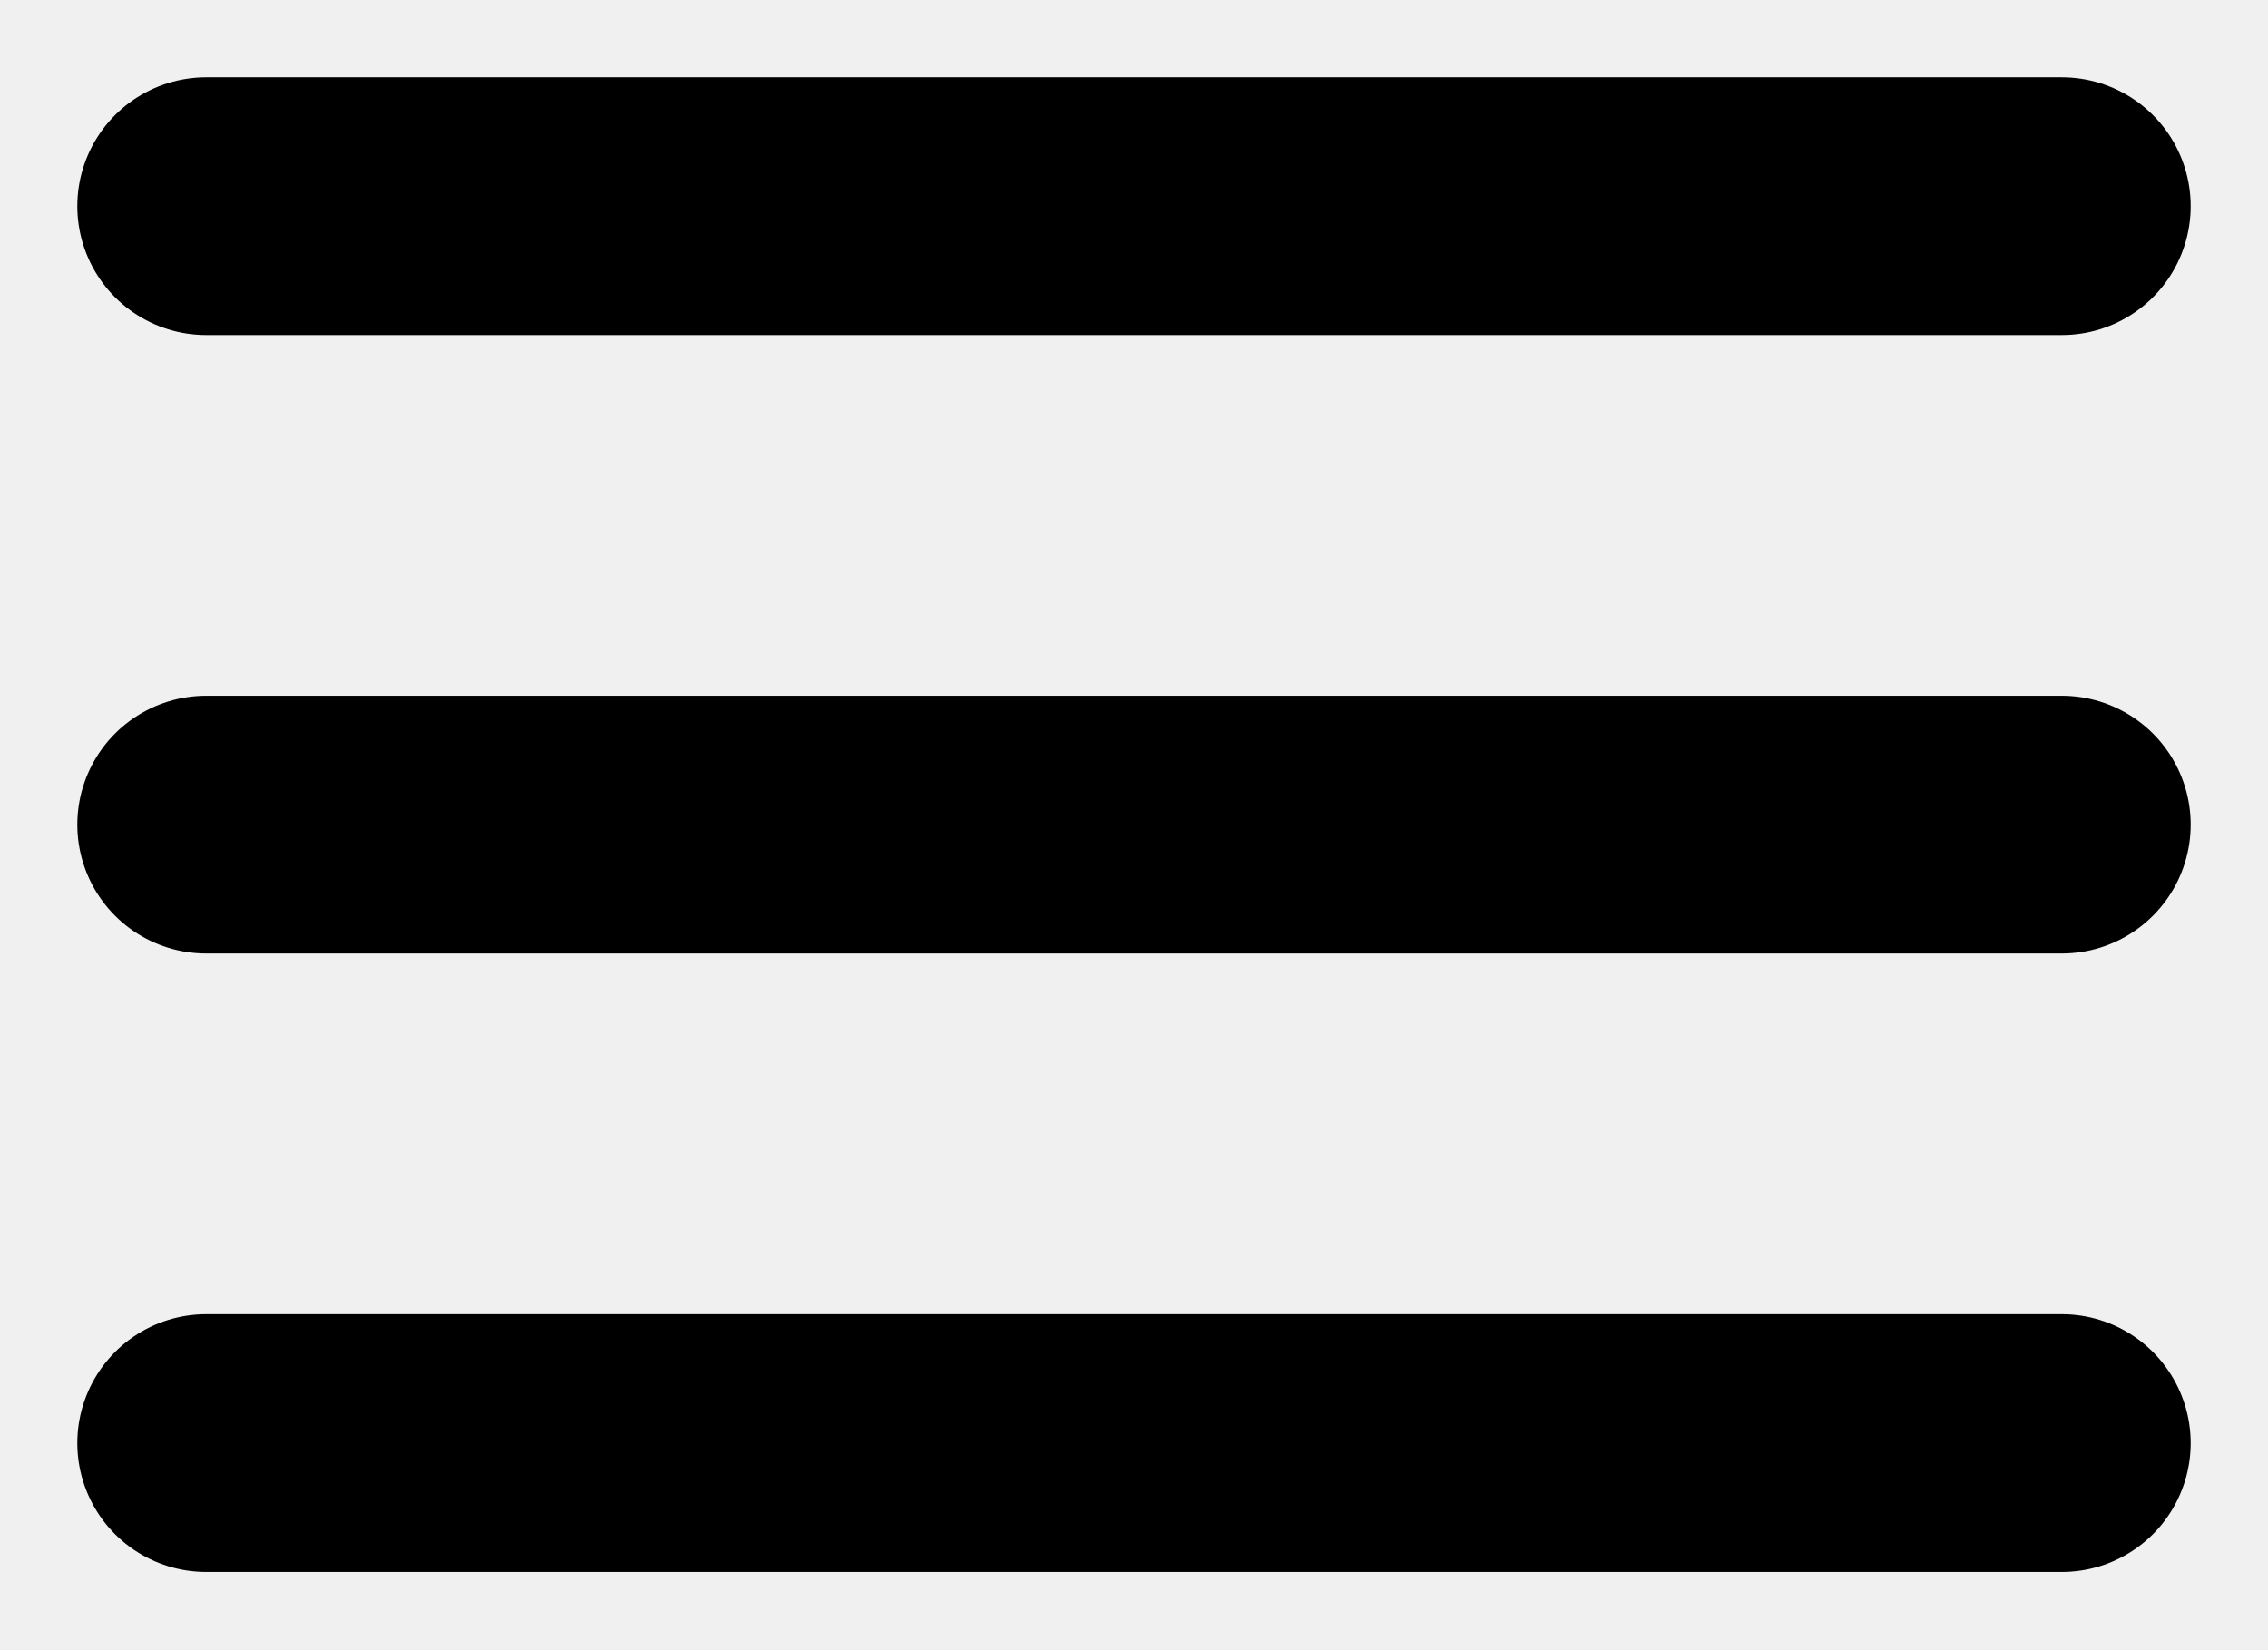
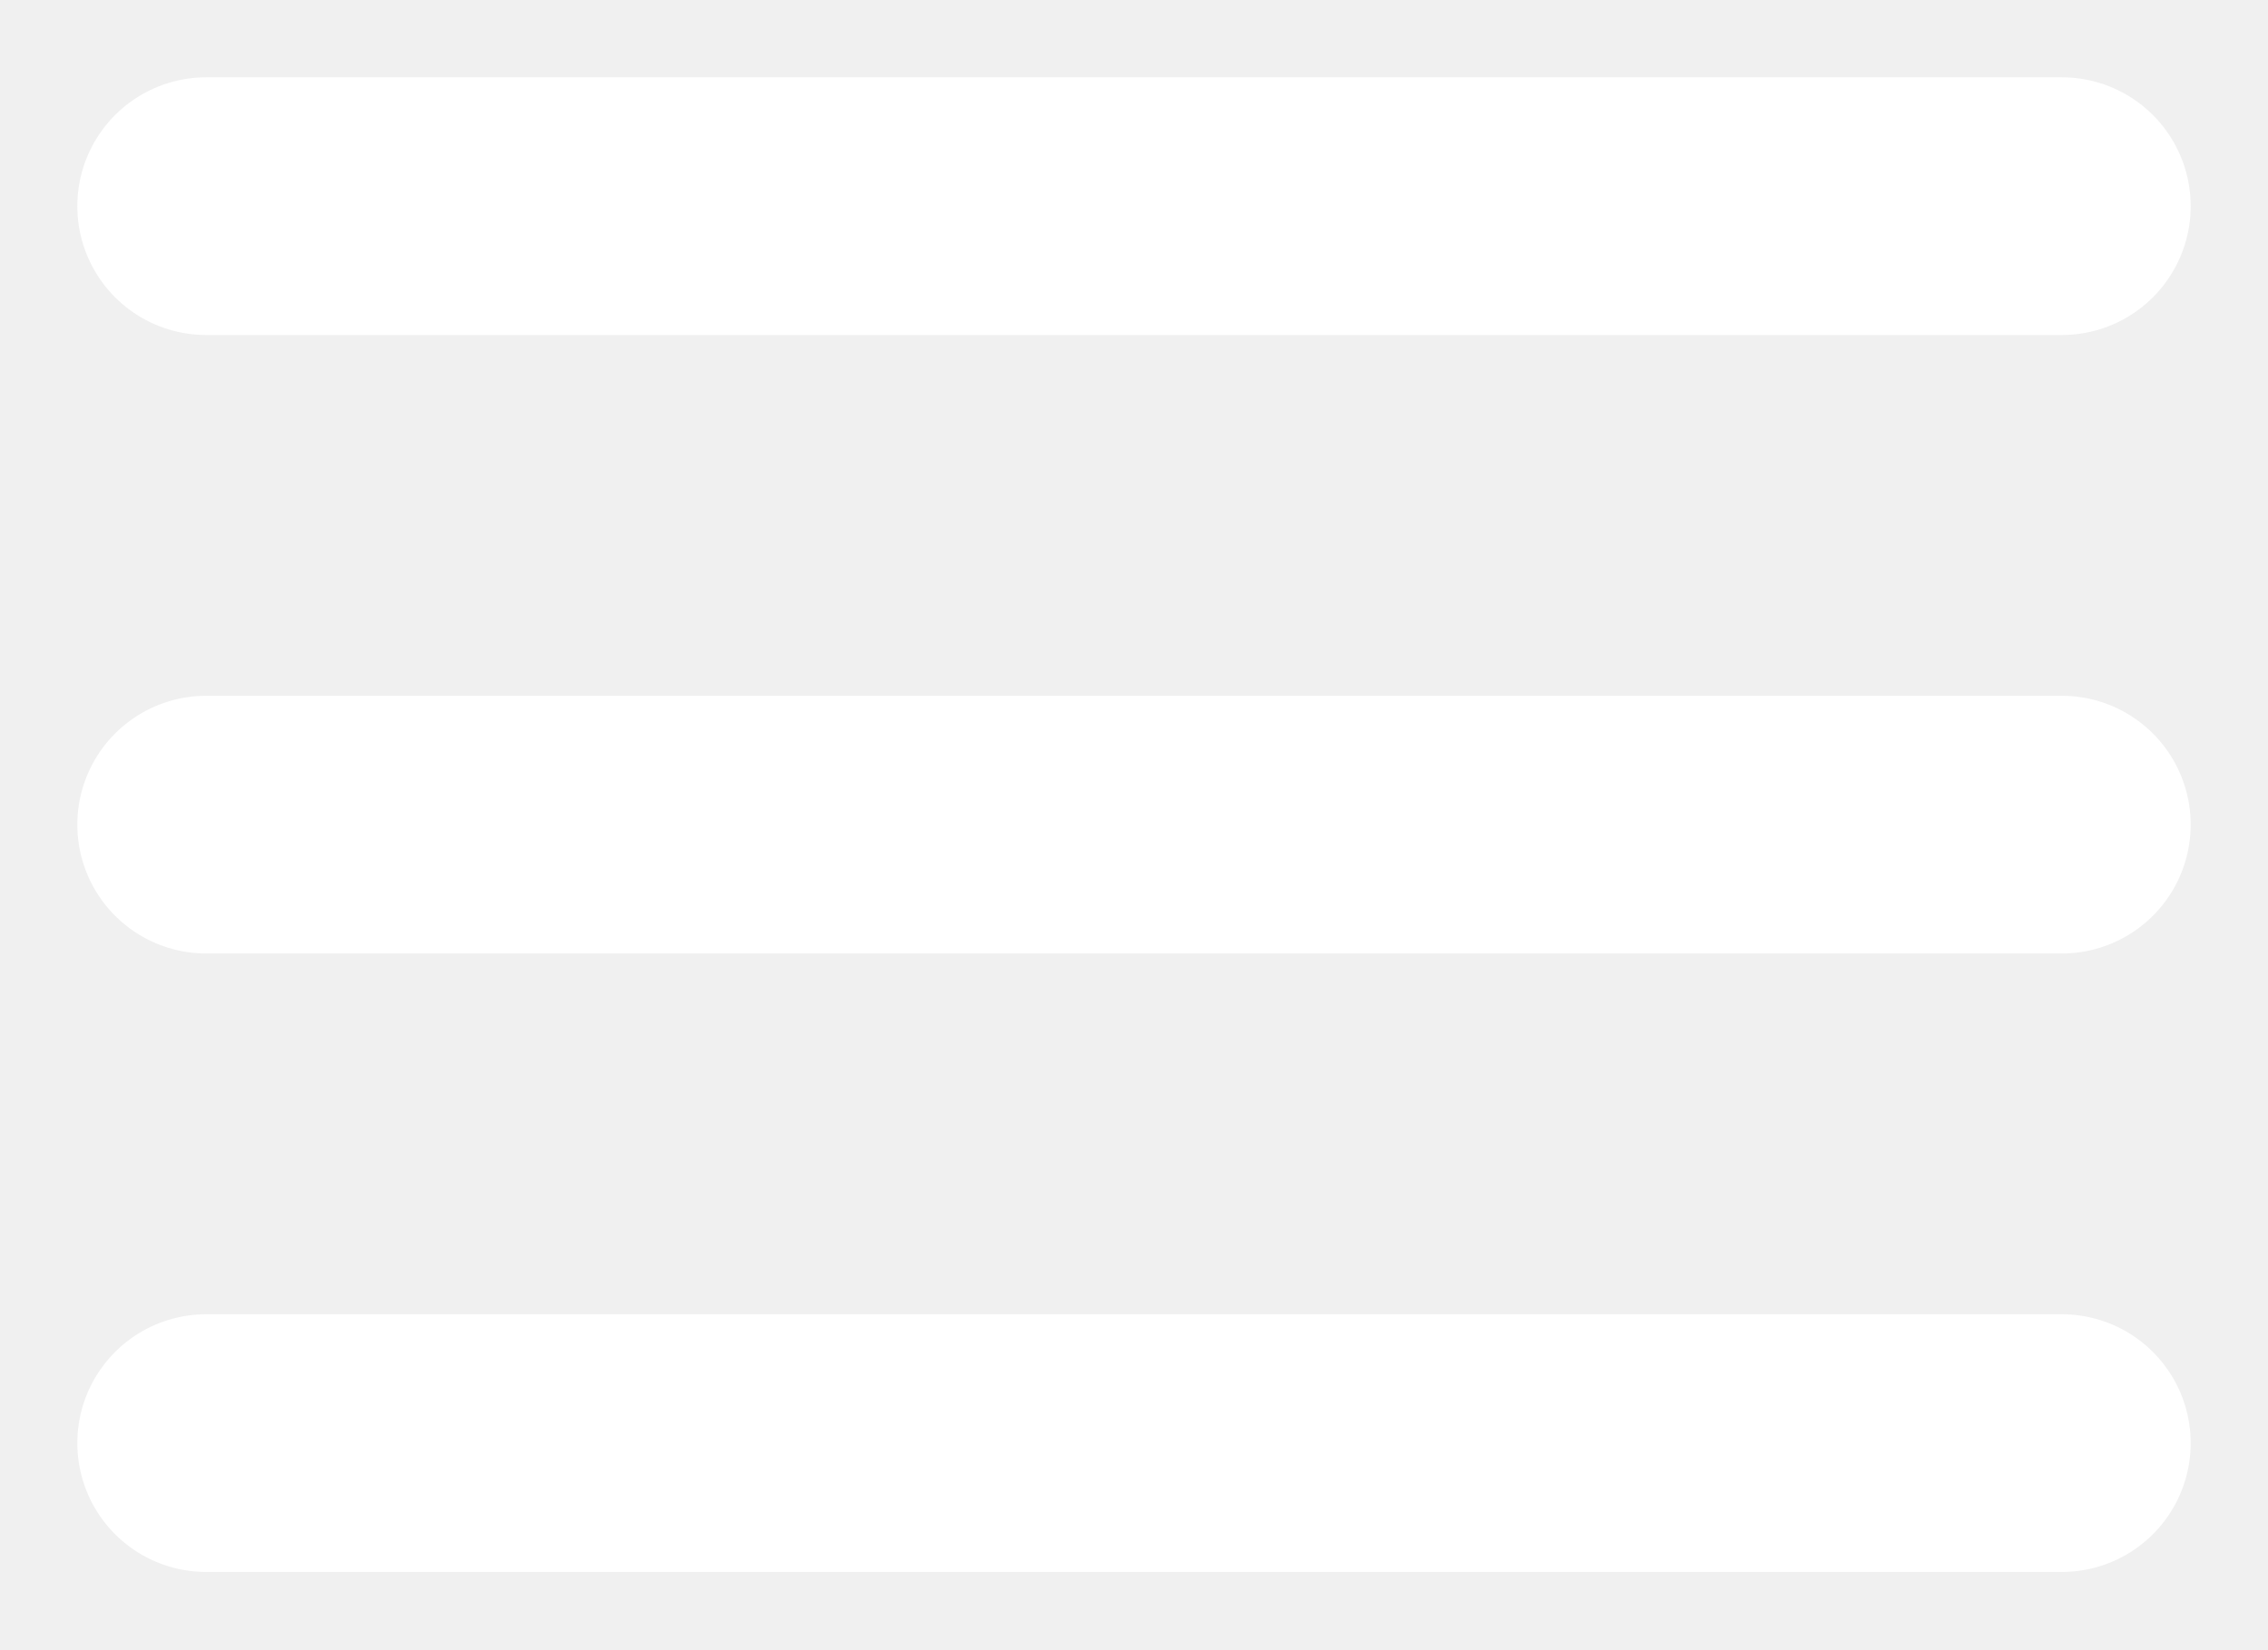
- <svg xmlns="http://www.w3.org/2000/svg" width="22" height="16" viewBox="0 0 22 16" fill="none">
-   <path d="M2 2H20M2 8H20M2 14H20" stroke="black" stroke-width="2.5" stroke-linecap="round" stroke-linejoin="round" />
+ <svg xmlns="http://www.w3.org/2000/svg" width="22" height="16" viewBox="0 0 22 16" fill="white">
+   <path d="M2 2H20M2 8H20M2 14H20" stroke="white" stroke-width="2.5" stroke-linecap="round" stroke-linejoin="round" />
</svg>
